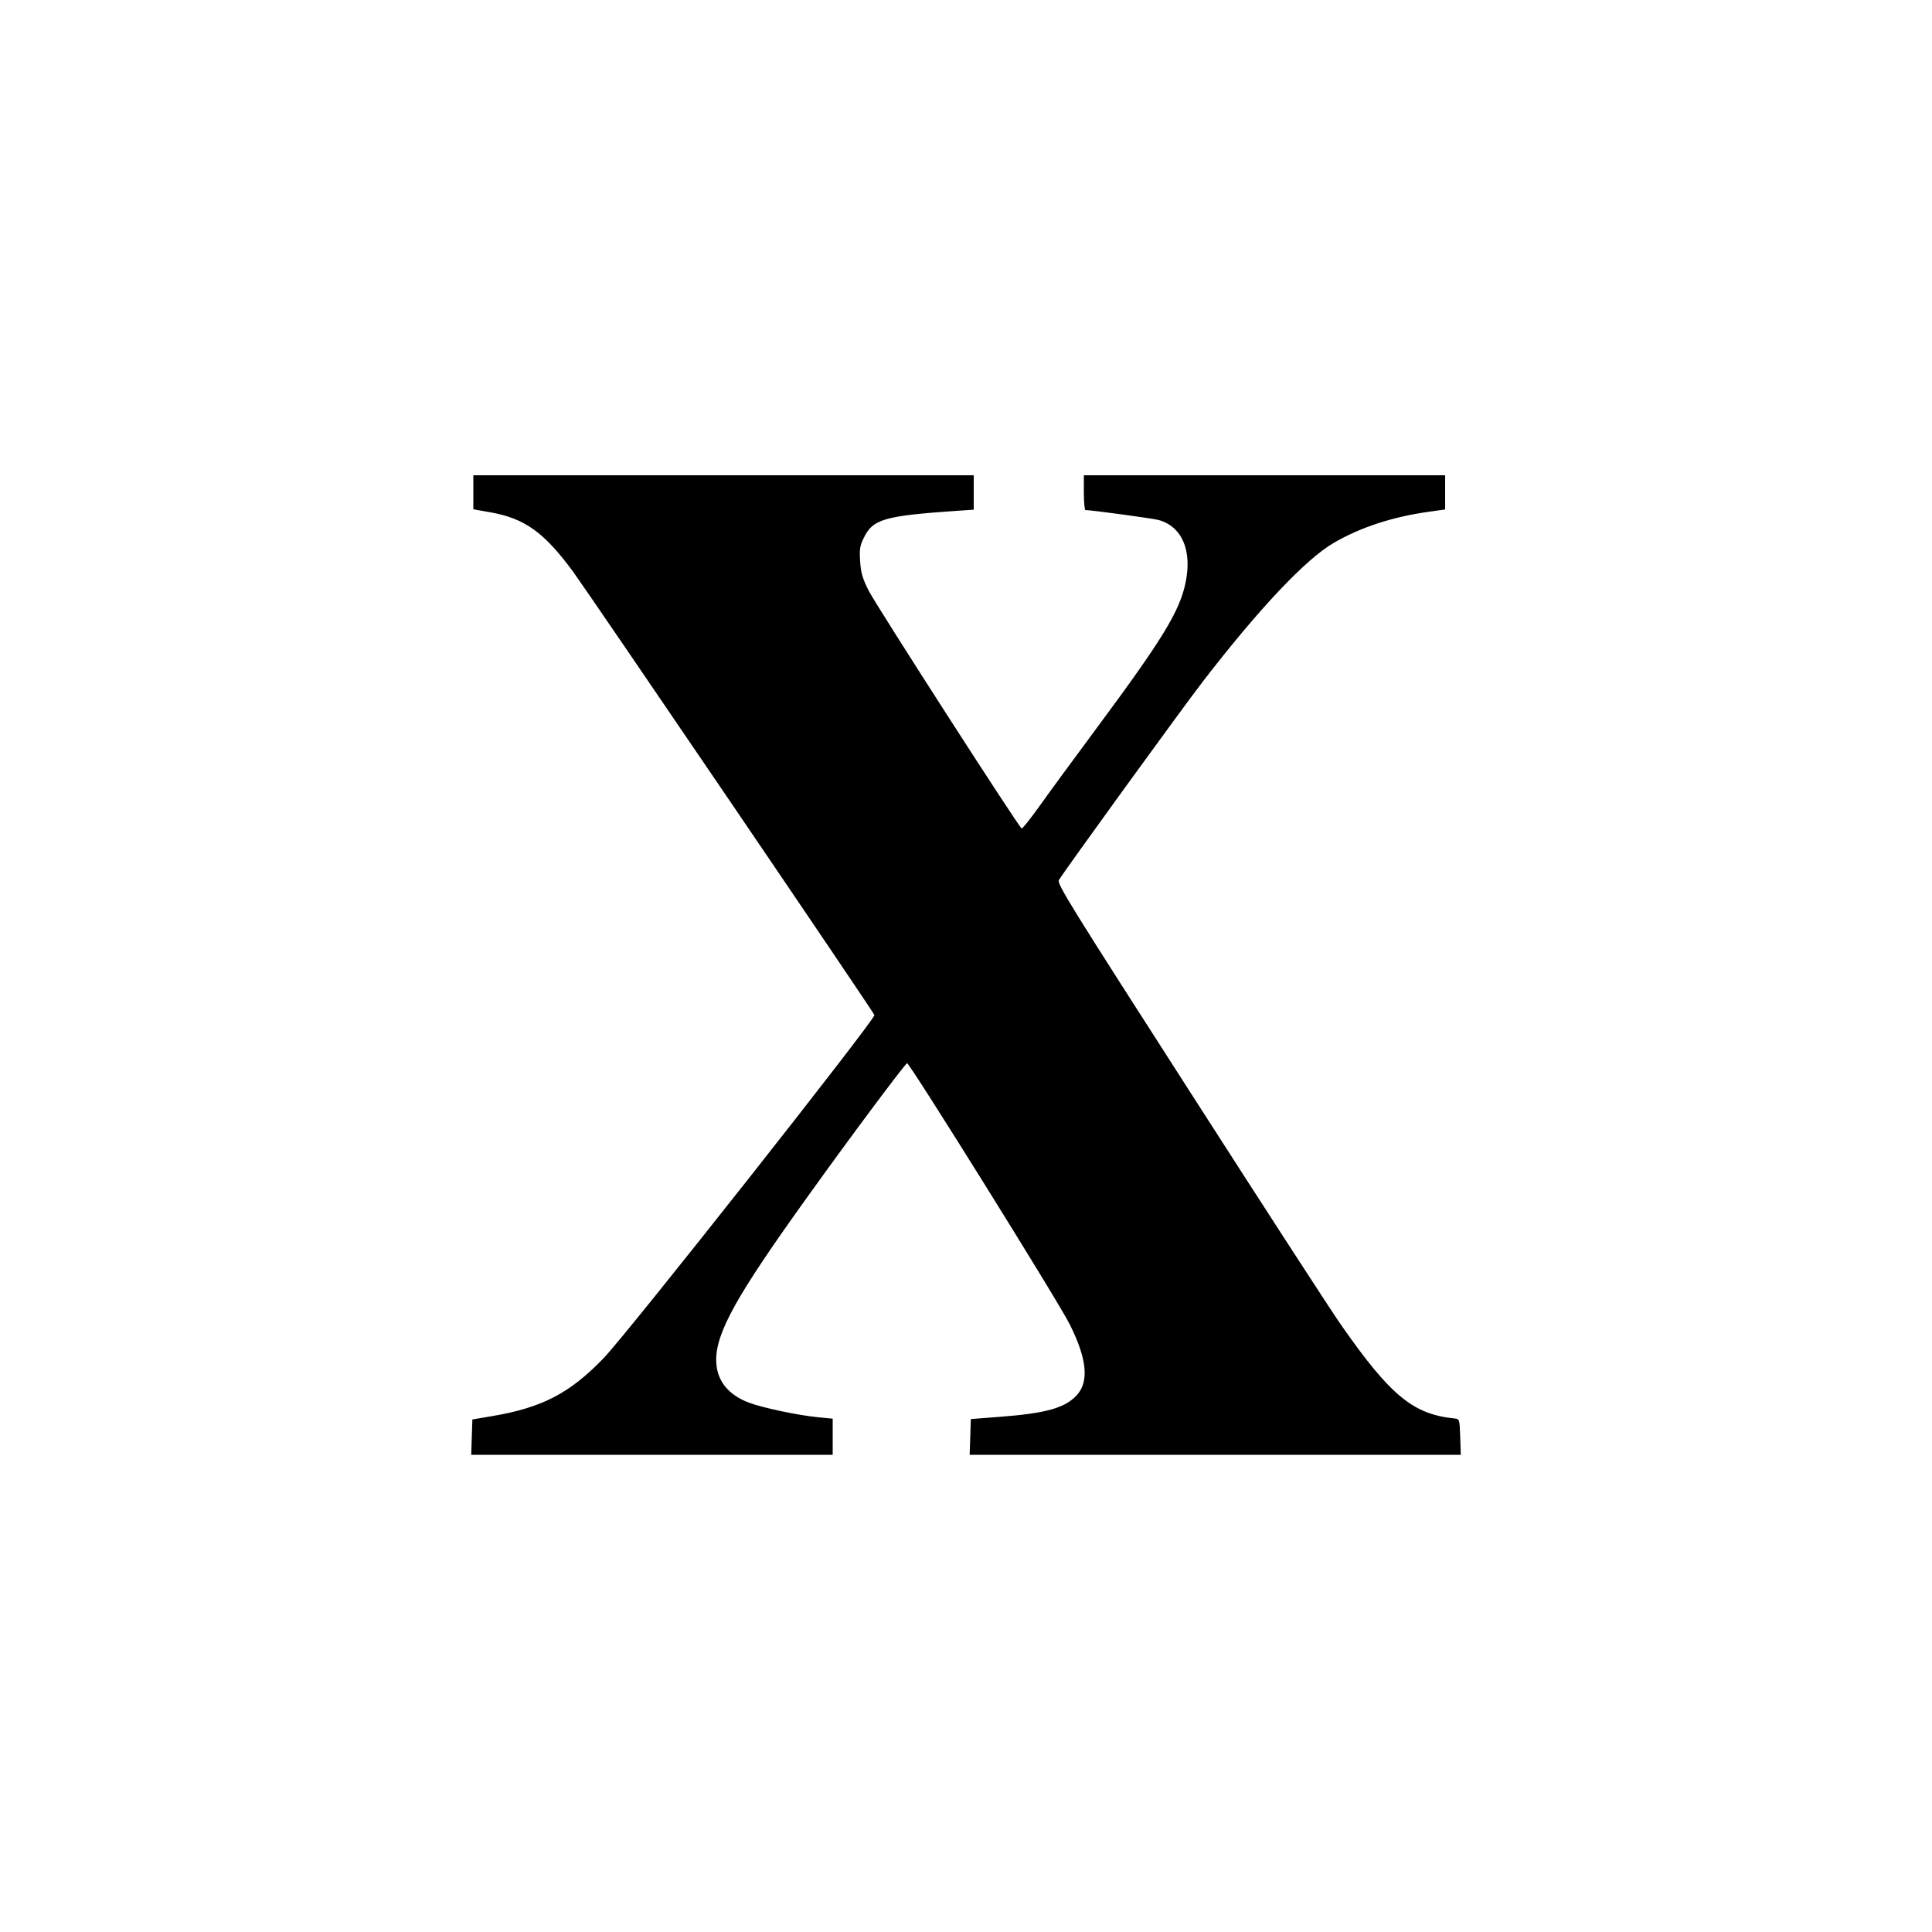
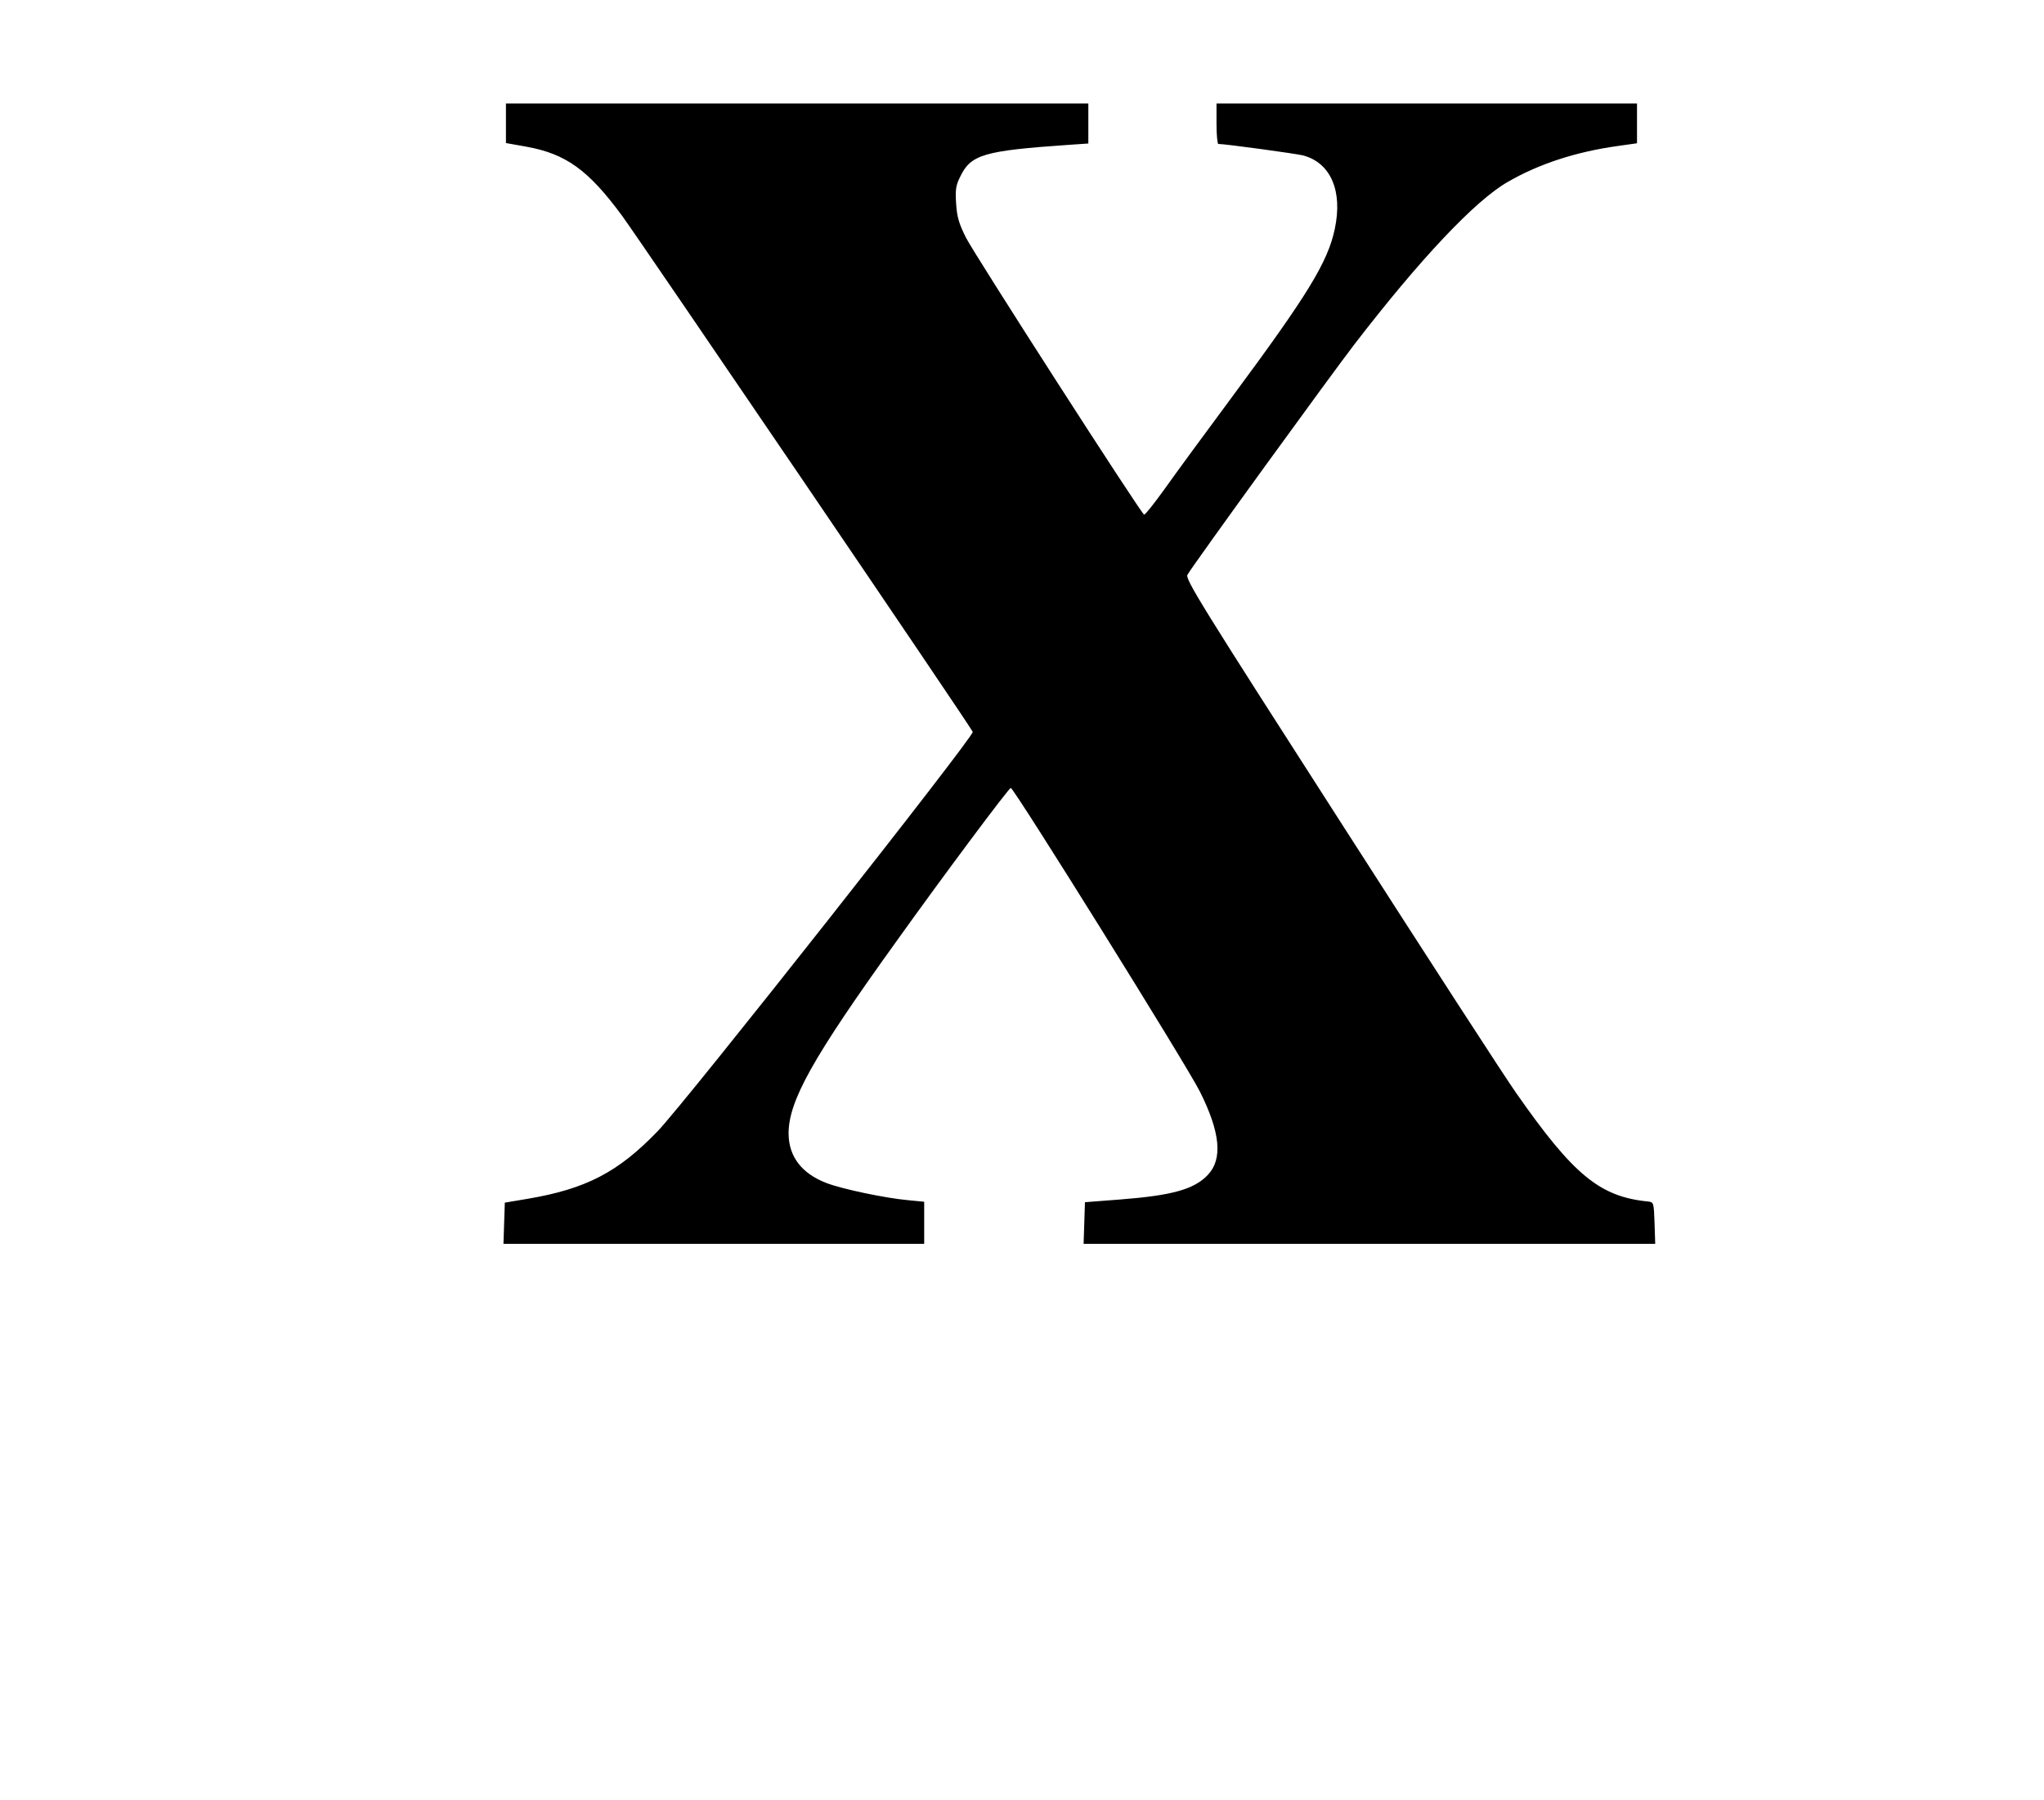
- <svg xmlns="http://www.w3.org/2000/svg" class="logo" version="1.0" viewBox="0 0 1000 1000" preserveAspectRatio="xMidYMid meet">
+ <svg xmlns="http://www.w3.org/2000/svg" class="logo" version="1.0" viewBox="20 200 909 800" preserveAspectRatio="xMidYMid meet">
  <g transform="translate(0,1000) scale(0.1,-0.1)">
    <path d="M2450 7452 l0 -88 90 -16 c177 -32 276 -103 427 -308 83 -114 1551 -2272 1559 -2294 7 -19 -1274 -1643 -1401 -1775 -176 -183 -319 -257 -579 -301 l-101 -17 -3 -91 -3 -92 936 0 935 0 0 94 0 93 -72 7 c-100 9 -291 49 -362 76 -110 42 -168 117 -169 219 -1 145 107 338 476 851 221 309 501 683 512 687 12 3 786 -1238 842 -1352 90 -180 101 -298 35 -368 -61 -65 -159 -92 -391 -110 l-156 -12 -3 -92 -3 -93 1271 0 1271 0 -3 93 c-3 90 -4 92 -28 95 -215 21 -332 117 -587 482 -45 63 -395 603 -778 1200 -627 976 -696 1087 -684 1105 33 55 639 890 743 1025 291 378 536 638 681 721 138 80 303 134 490 160 l85 12 0 89 0 88 -935 0 -935 0 0 -90 c0 -49 4 -90 8 -90 31 0 345 -43 377 -51 123 -33 177 -158 141 -327 -31 -147 -119 -291 -457 -747 -118 -159 -253 -343 -299 -408 -46 -64 -87 -116 -92 -115 -14 5 -751 1151 -792 1231 -32 64 -40 92 -44 152 -4 62 -1 81 18 119 47 99 105 116 483 142 l87 6 0 89 0 89 -1295 0 -1295 0 0 -88z" />
  </g>
</svg>
